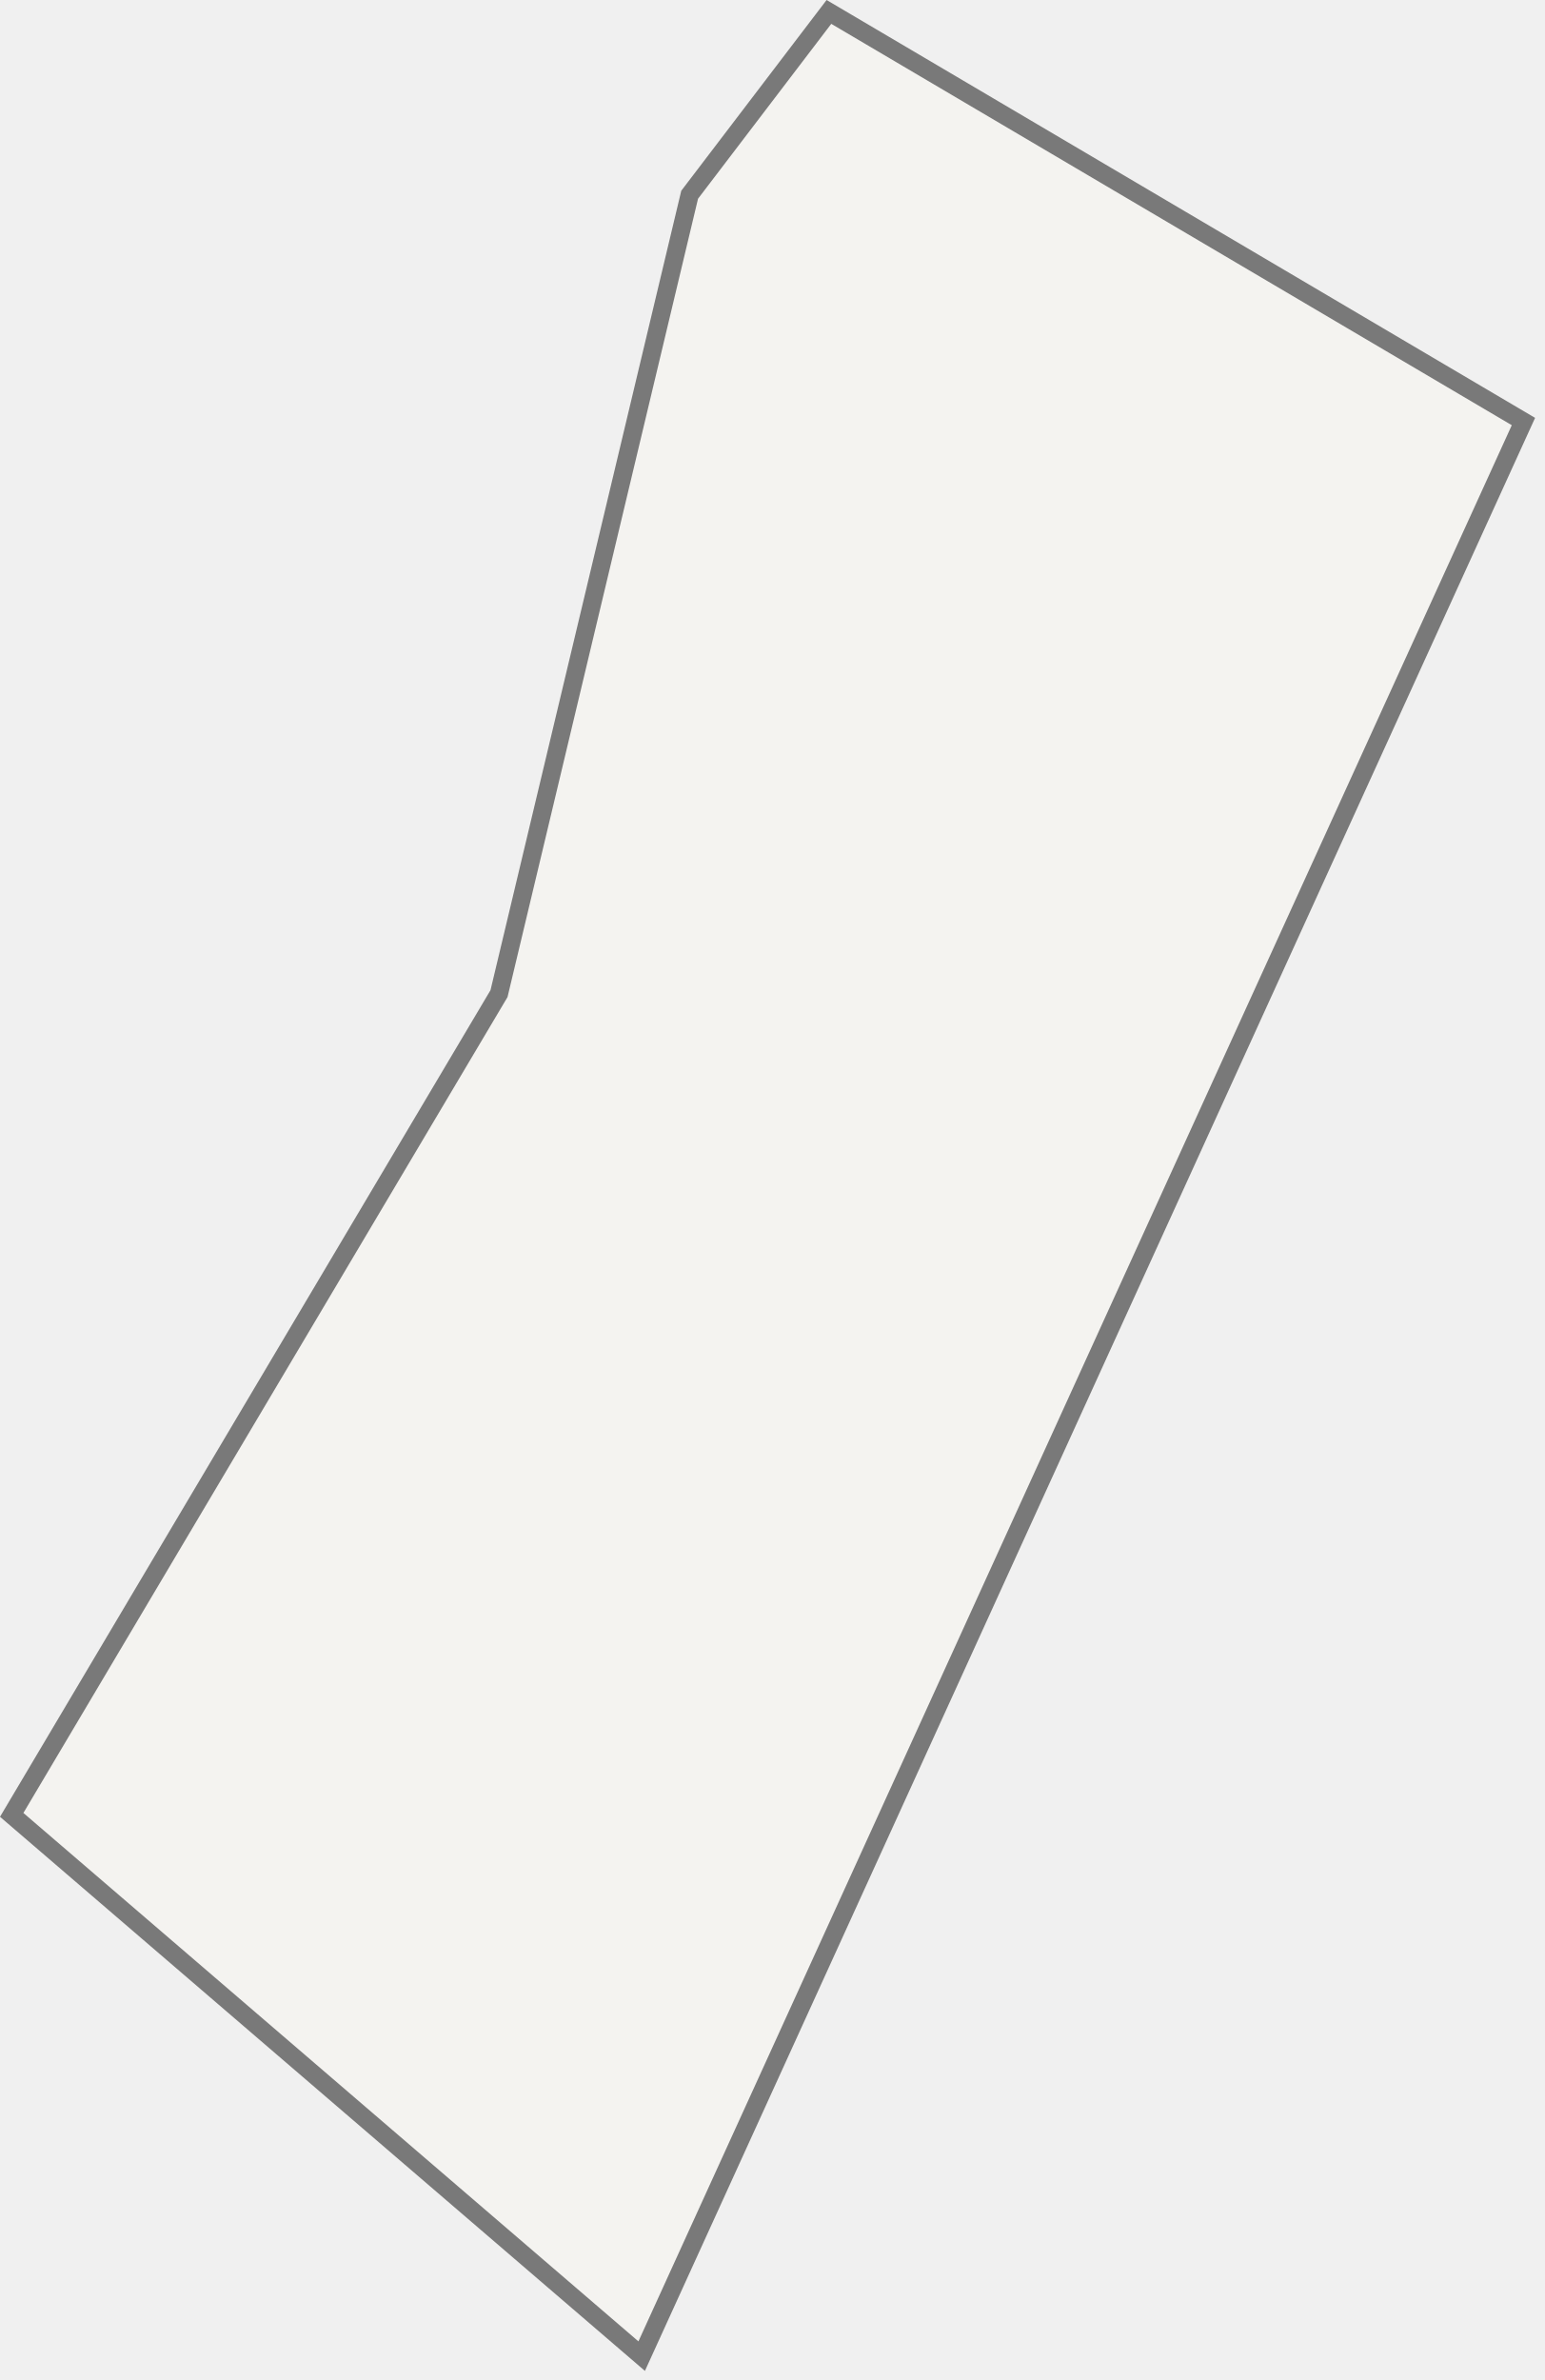
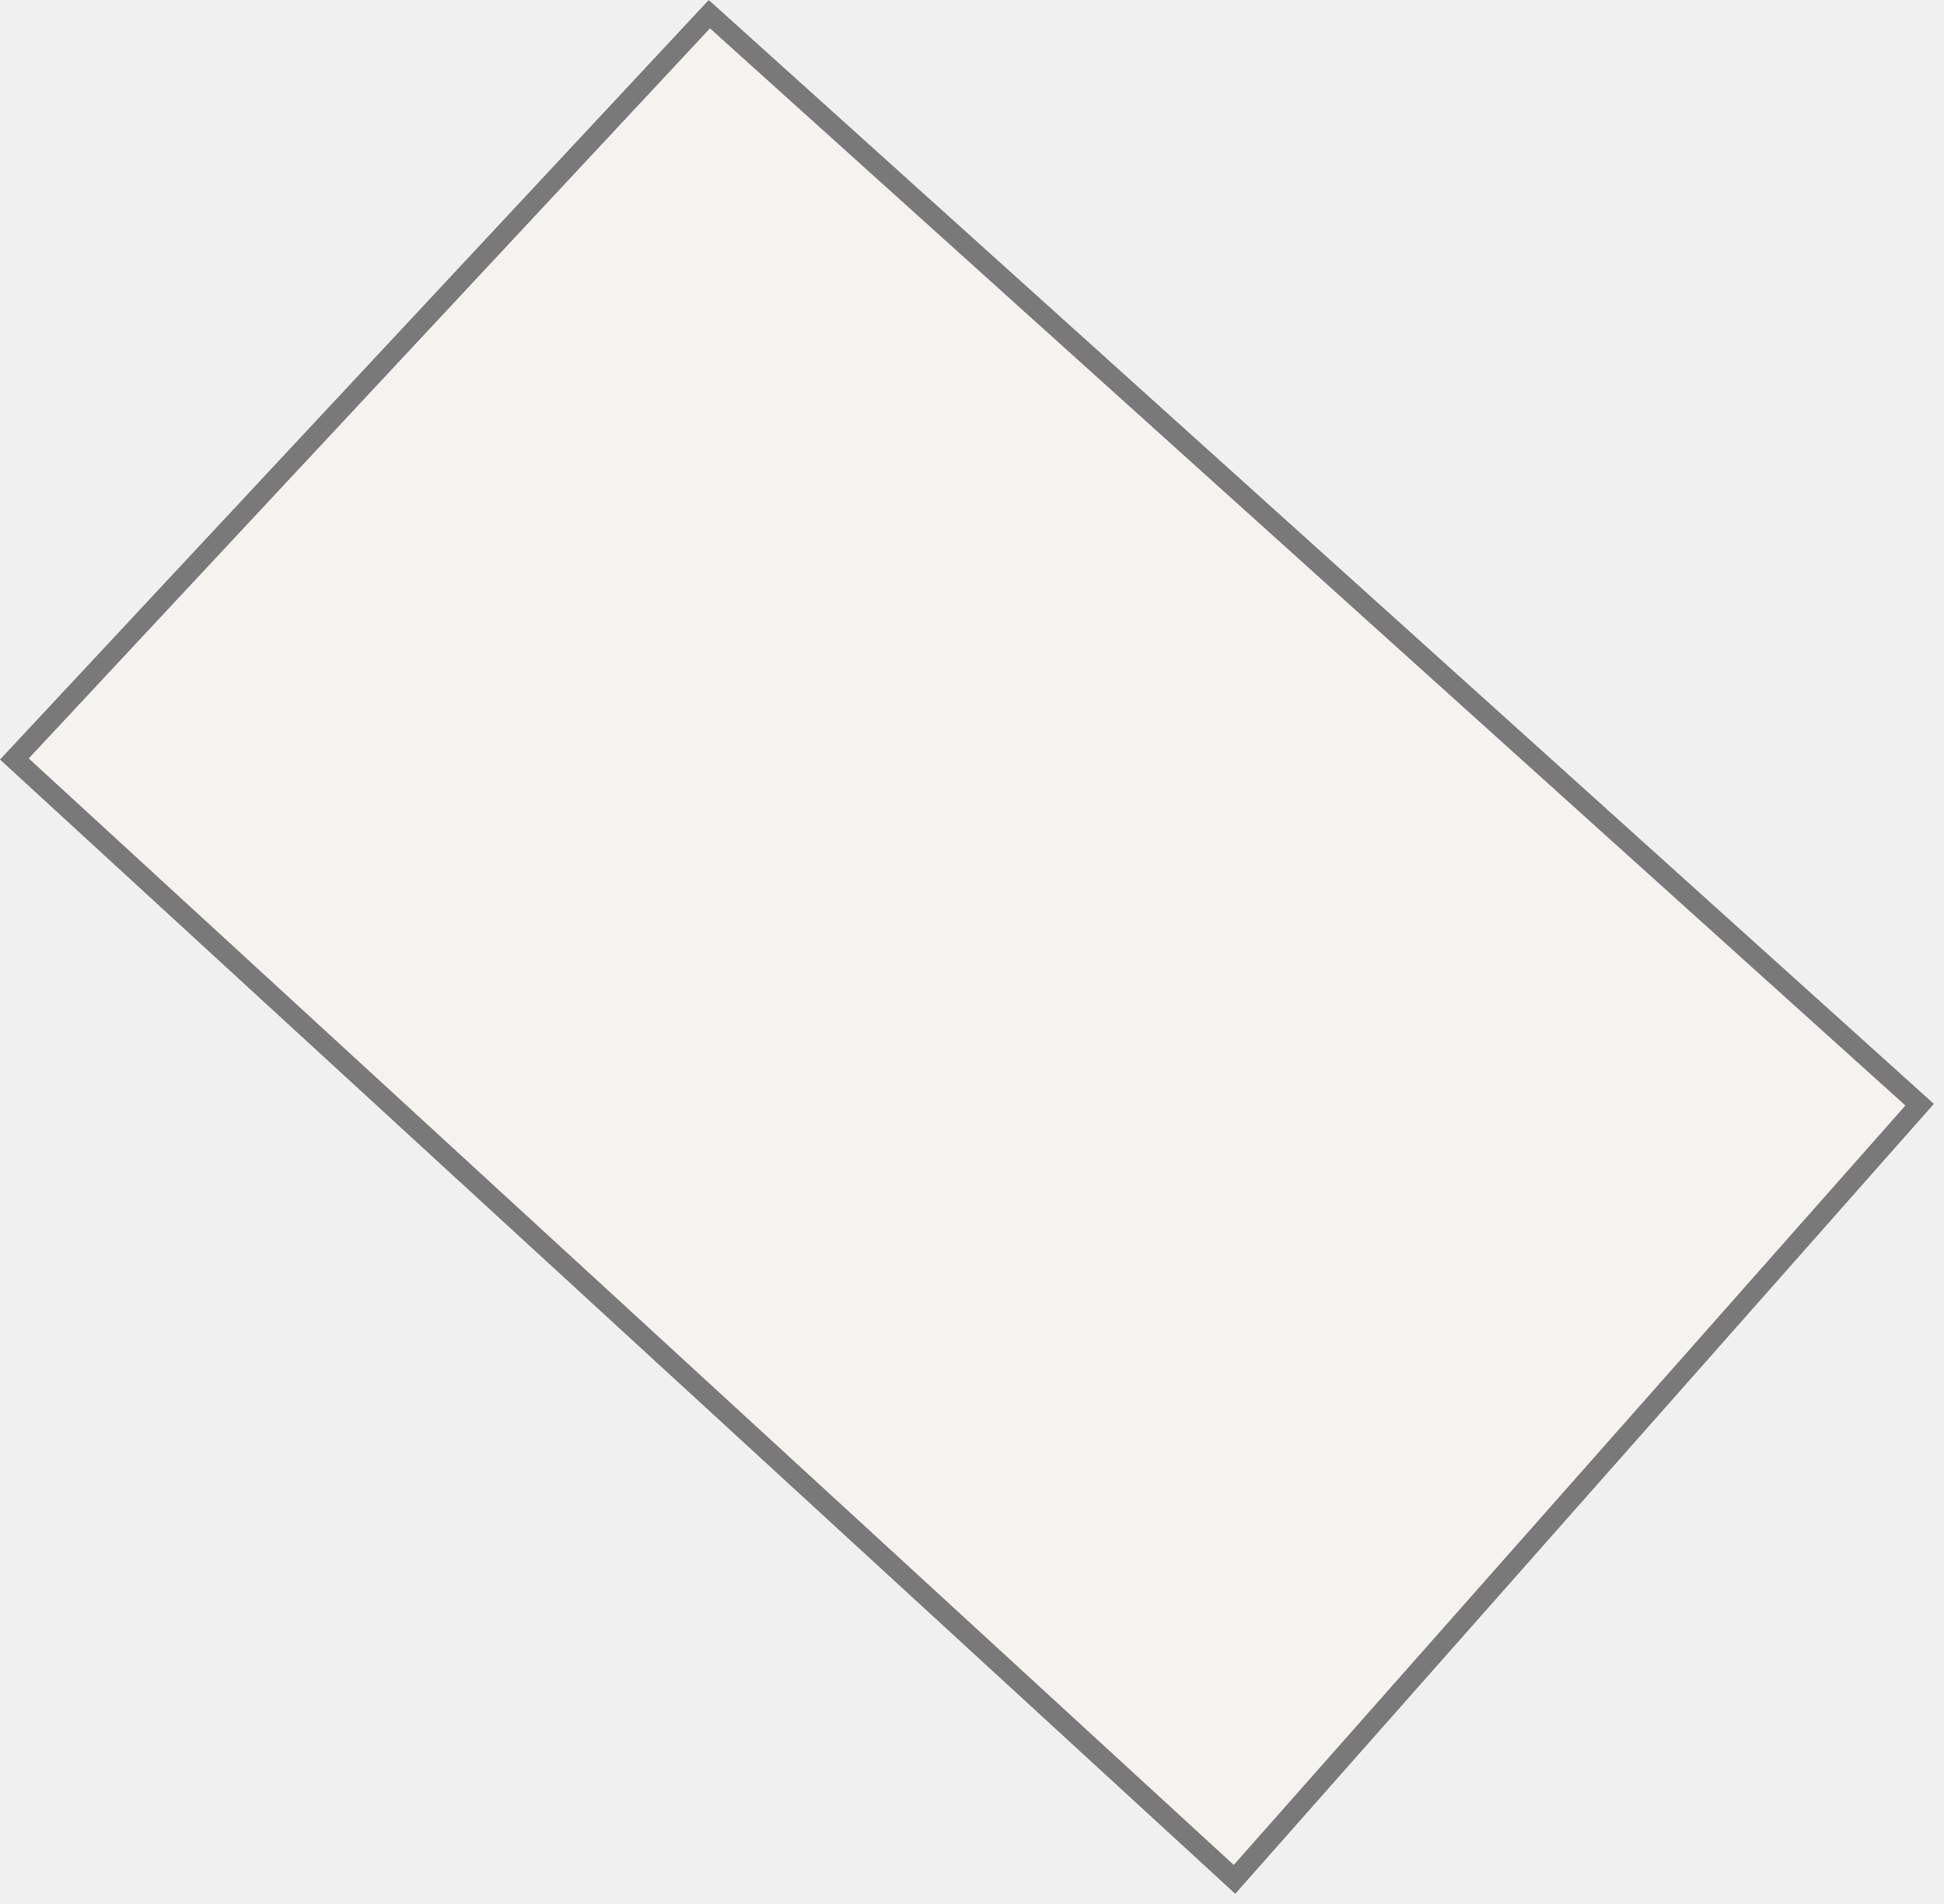
- <svg xmlns="http://www.w3.org/2000/svg" version="1.1" width="85px" height="131px">
+ <svg xmlns="http://www.w3.org/2000/svg" version="1.1" width="96px" height="94px">
  <defs>
-     <mask fill="white" id="clip443">
-       <path d="M 0 100  L 35.5 130.5  L 84.5 23  L 45.5 0  L 37.5 10.5  L 27 54.5  L 0 100  Z " fill-rule="evenodd" />
+     <mask fill="white" id="clip11">
+       <path d="M 35 0  L 0 37.5  C 61 93.5  61 93.5  61 93.5  L 95.5 54.5  L 35 0  Z " fill-rule="evenodd" />
    </mask>
  </defs>
-   <g transform="matrix(1 0 0 1 -140 54 )">
-     <path d="M 0 100  L 35.5 130.5  L 84.5 23  L 45.5 0  L 37.5 10.5  L 27 54.5  L 0 100  Z " fill-rule="nonzero" fill="#f4f3f0" stroke="none" transform="matrix(1 0 0 1 140 -54 )" />
-     <path d="M 0 100  L 35.5 130.5  L 84.5 23  L 45.5 0  L 37.5 10.5  L 27 54.5  L 0 100  Z " stroke-width="2" stroke="#797979" fill="none" transform="matrix(1 0 0 1 140 -54 )" mask="url(#clip443)" />
+   <g transform="matrix(1 0 0 1 -218 -259 )">
+     <path d="M 35 0  L 0 37.5  C 61 93.5  61 93.5  61 93.5  L 95.5 54.5  L 35 0  Z " fill-rule="nonzero" fill="#f4f3f0" stroke="none" transform="matrix(1 0 0 1 218 259 )" />
+     <path d="M 35 0  L 0 37.5  C 61 93.5  61 93.5  61 93.5  L 95.5 54.5  L 35 0  Z " stroke-width="2" stroke="#797979" fill="none" transform="matrix(1 0 0 1 218 259 )" mask="url(#clip11)" />
  </g>
</svg>
